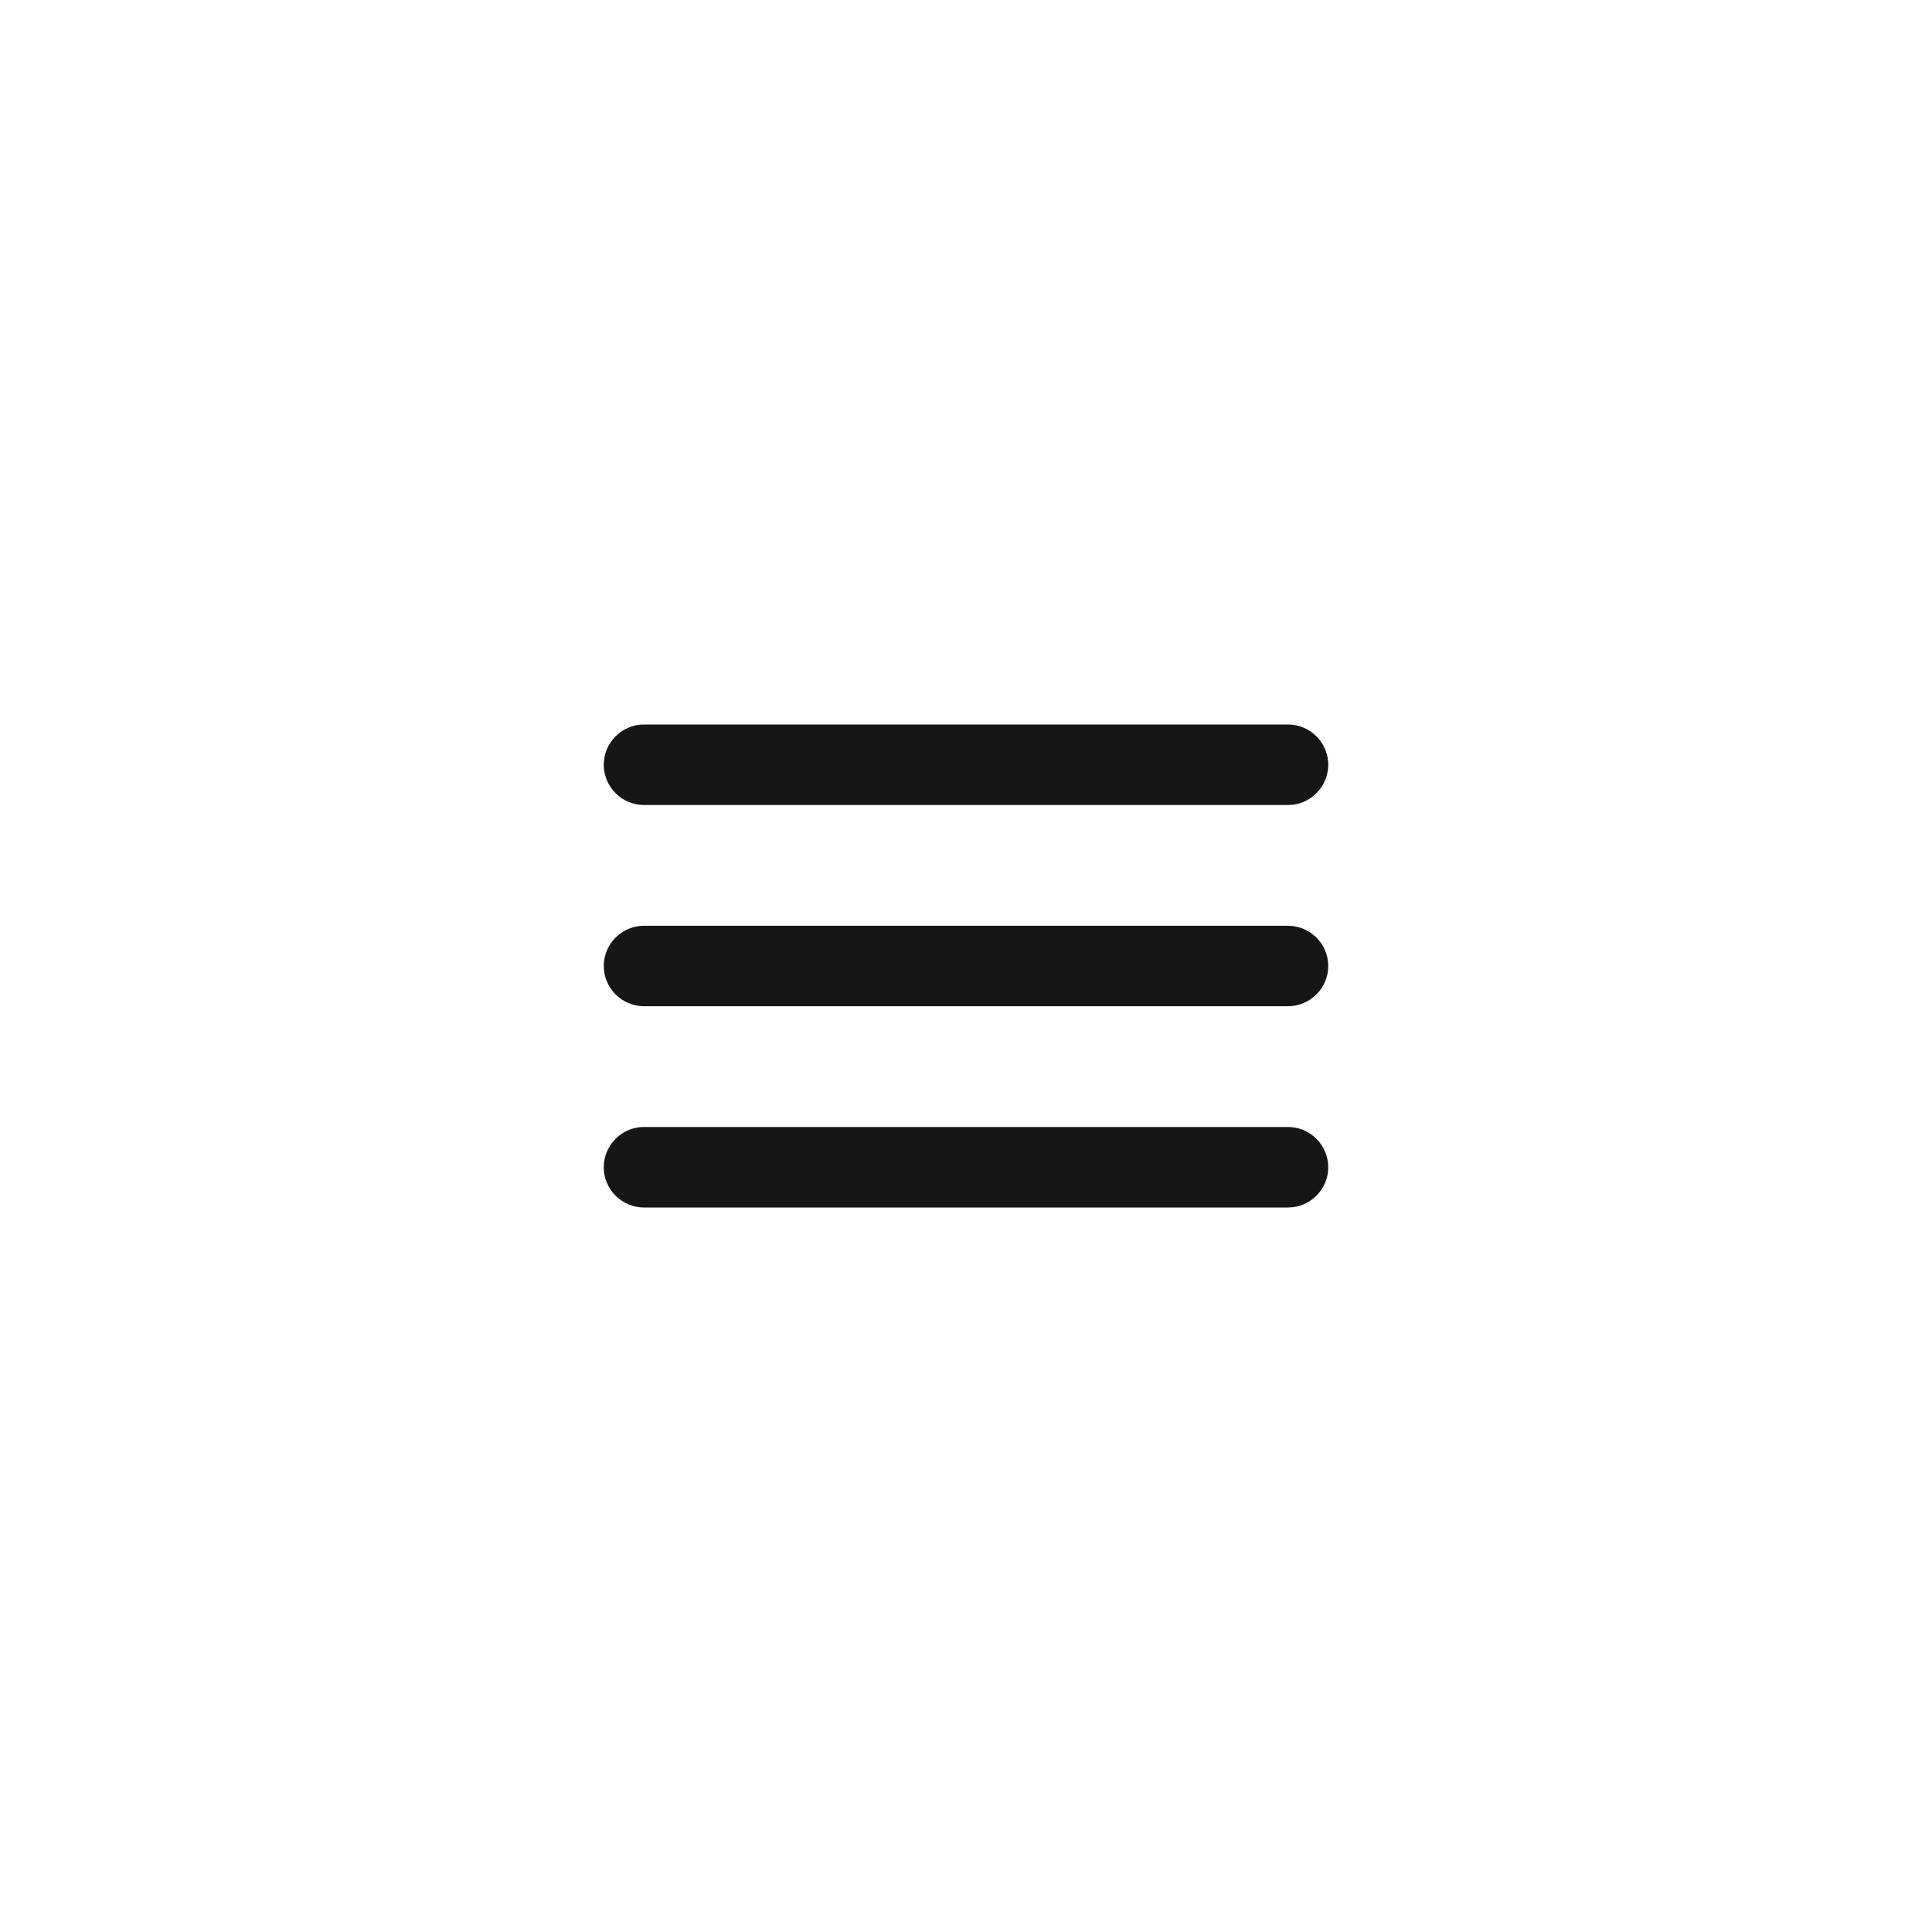
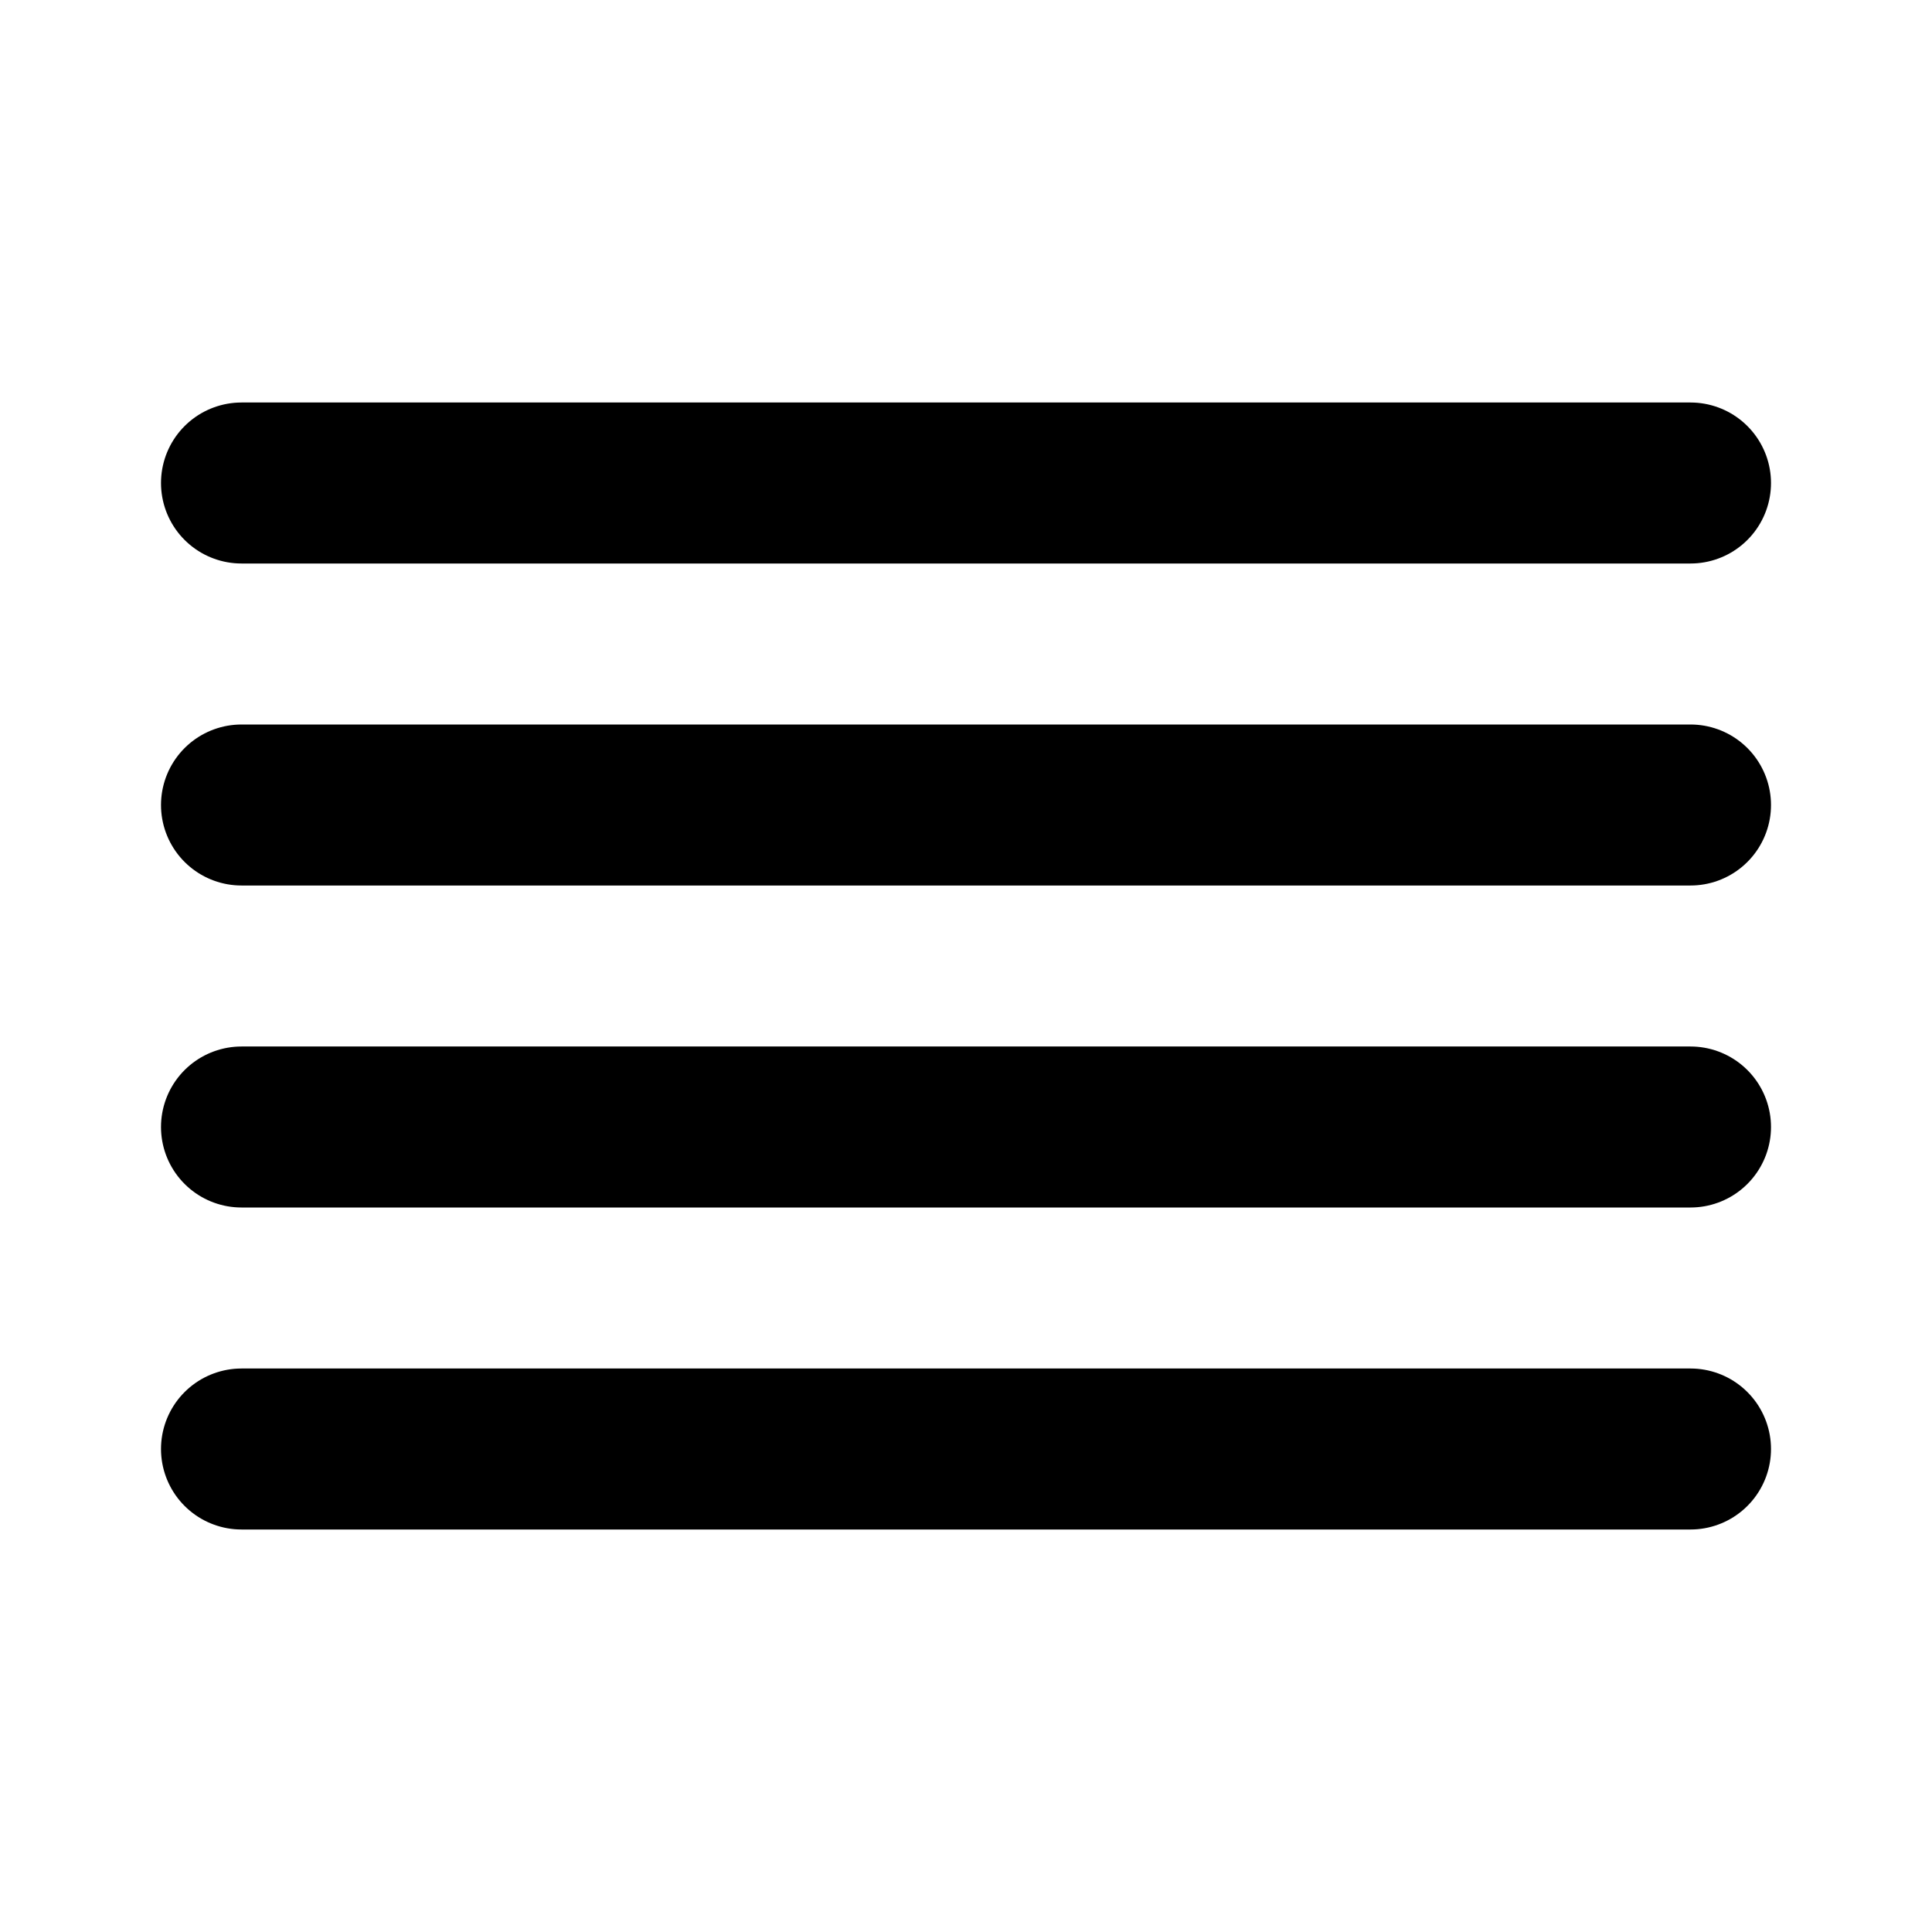
- <svg xmlns="http://www.w3.org/2000/svg" width="40" height="40" viewBox="0 0 40 40" fill="none">
-   <path d="M13.333 25H26.667C27.125 25 27.5 24.625 27.5 24.167C27.5 23.708 27.125 23.333 26.667 23.333H13.333C12.875 23.333 12.5 23.708 12.5 24.167C12.5 24.625 12.875 25 13.333 25ZM13.333 20.833H26.667C27.125 20.833 27.5 20.458 27.5 20C27.5 19.542 27.125 19.167 26.667 19.167H13.333C12.875 19.167 12.5 19.542 12.5 20C12.5 20.458 12.875 20.833 13.333 20.833ZM12.5 15.833C12.5 16.292 12.875 16.667 13.333 16.667H26.667C27.125 16.667 27.5 16.292 27.5 15.833C27.5 15.375 27.125 15 26.667 15H13.333C12.875 15 12.5 15.375 12.5 15.833Z" fill="#161616" />
+ <svg xmlns="http://www.w3.org/2000/svg" width="24" height="24" viewBox="0 0 24 24" fill="none">
+   <path d="M21 10H3" stroke="black" stroke-width="2" stroke-linecap="round" stroke-linejoin="round" />
+   <path d="M21 6H3" stroke="black" stroke-width="2" stroke-linecap="round" stroke-linejoin="round" />
+   <path d="M21 14H3" stroke="black" stroke-width="2" stroke-linecap="round" stroke-linejoin="round" />
+   <path d="M21 18H3" stroke="black" stroke-width="2" stroke-linecap="round" stroke-linejoin="round" />
</svg>
